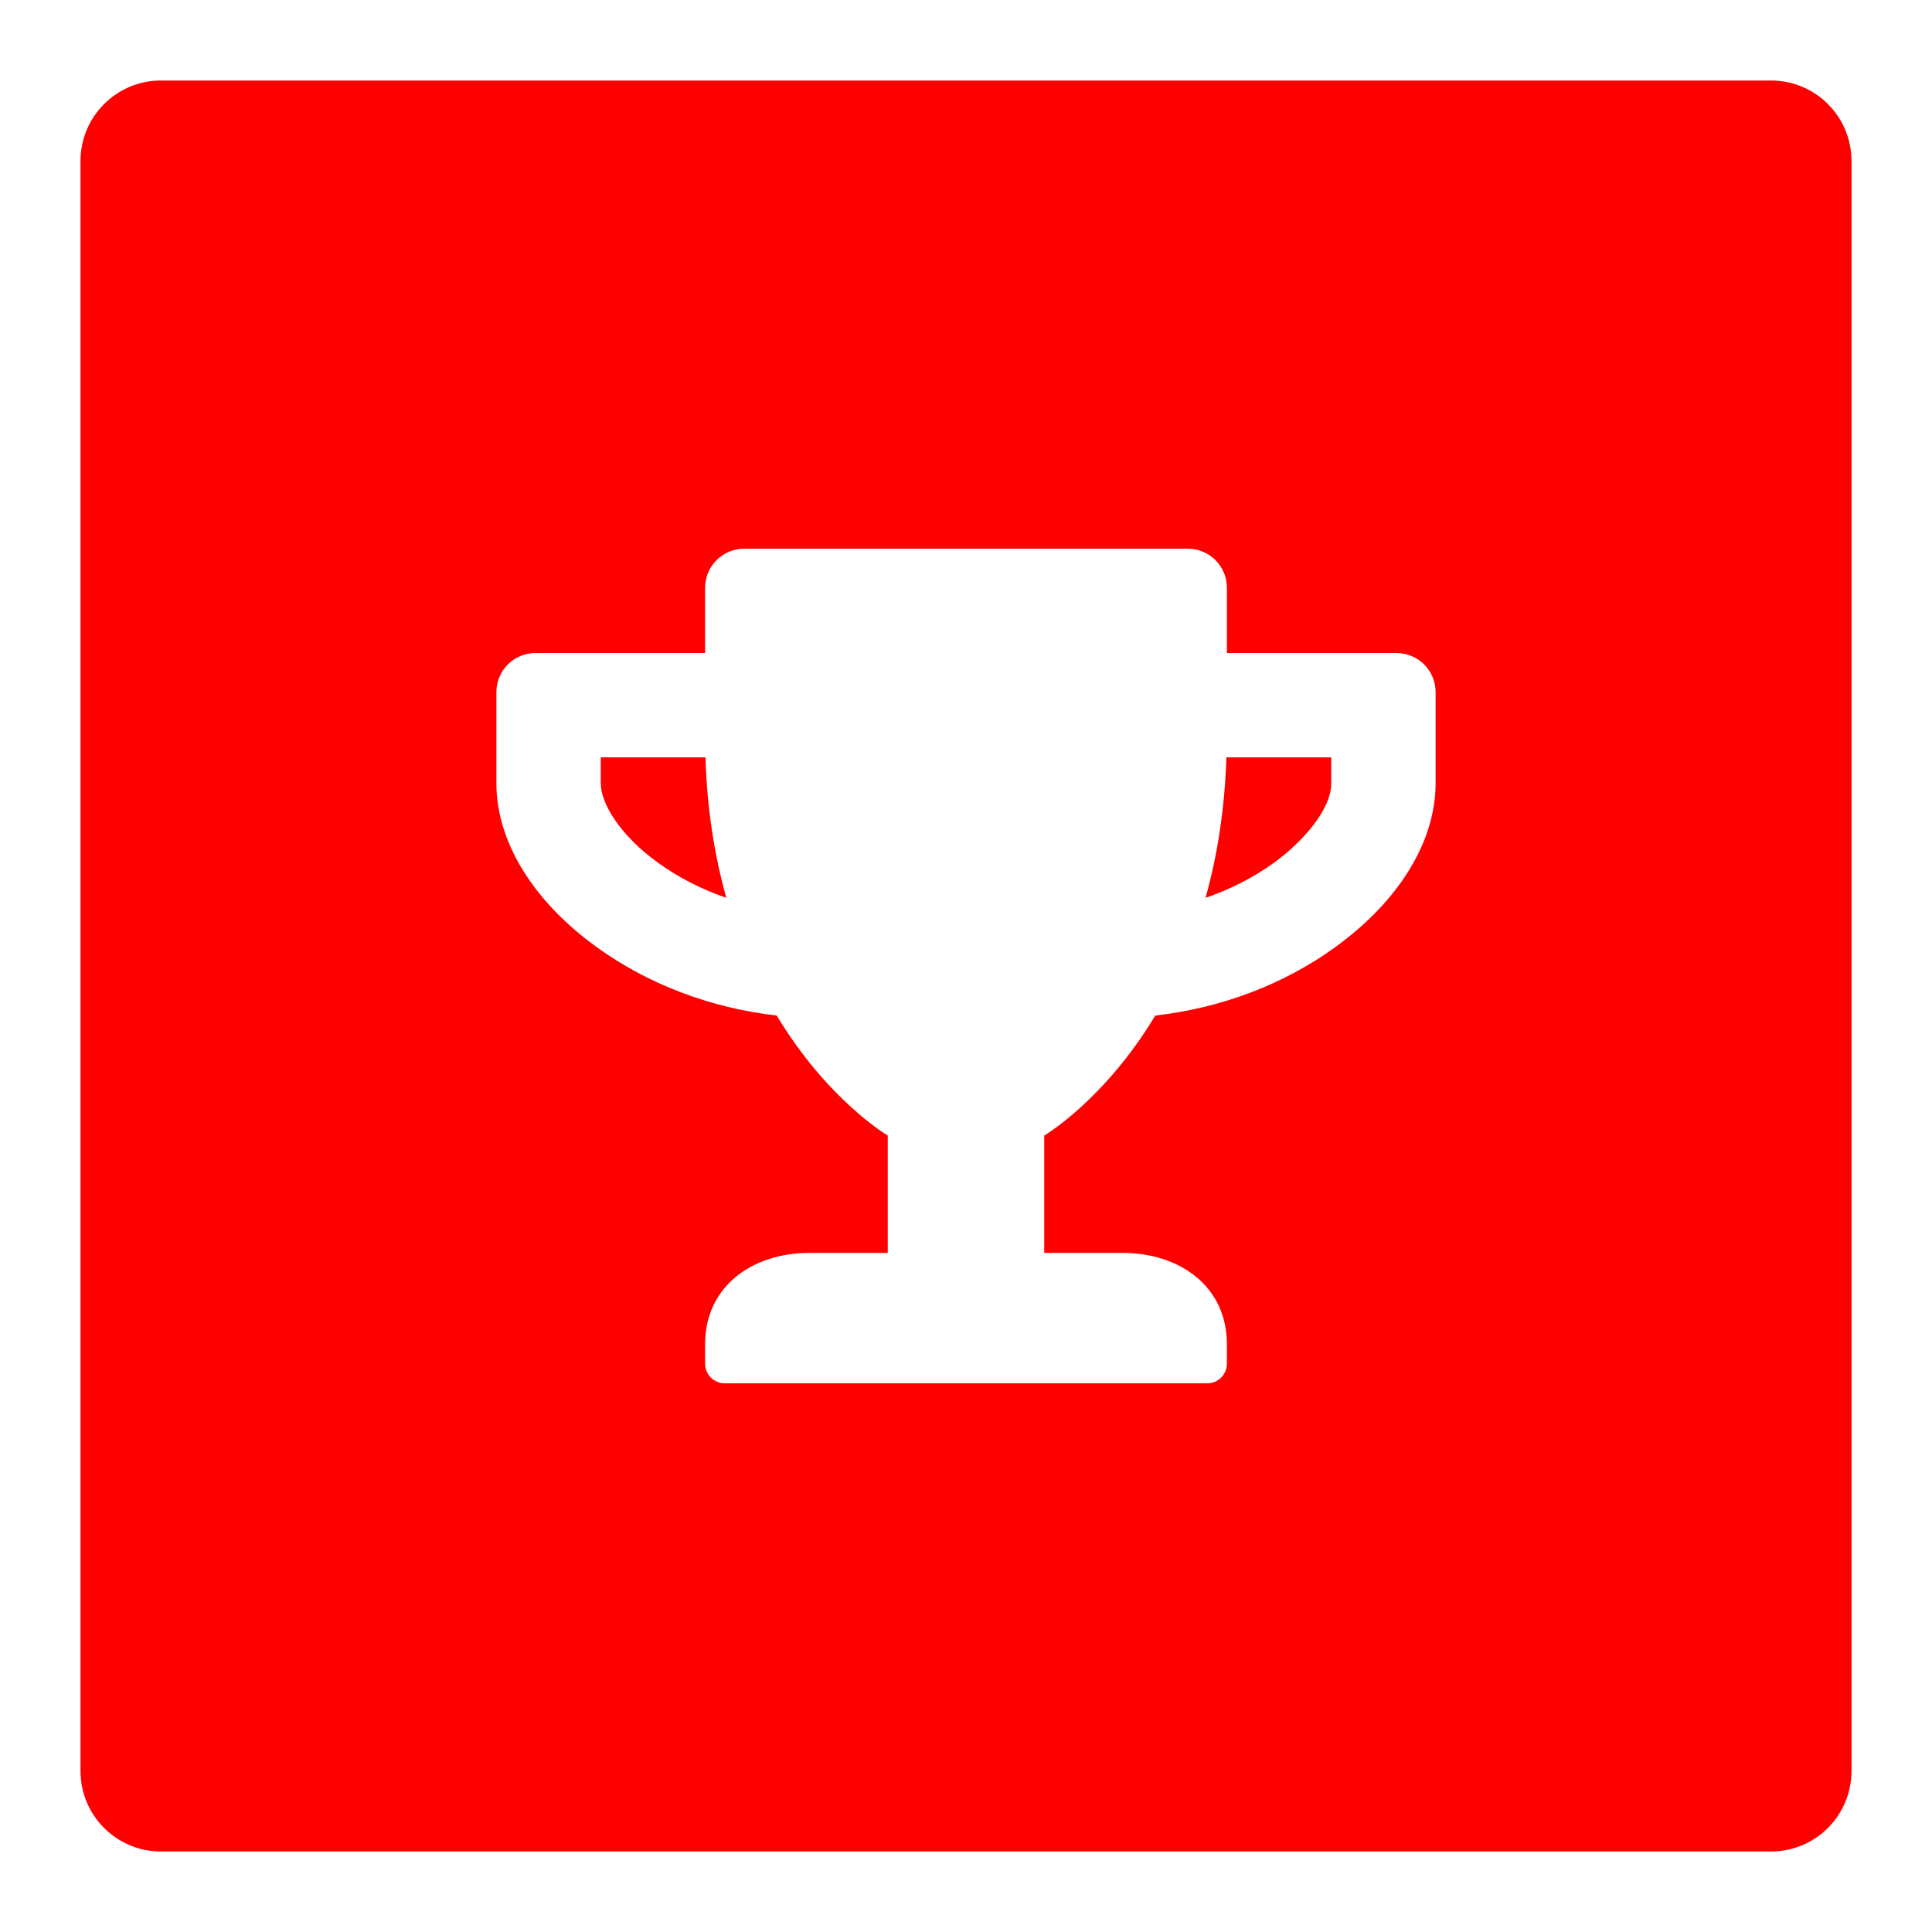
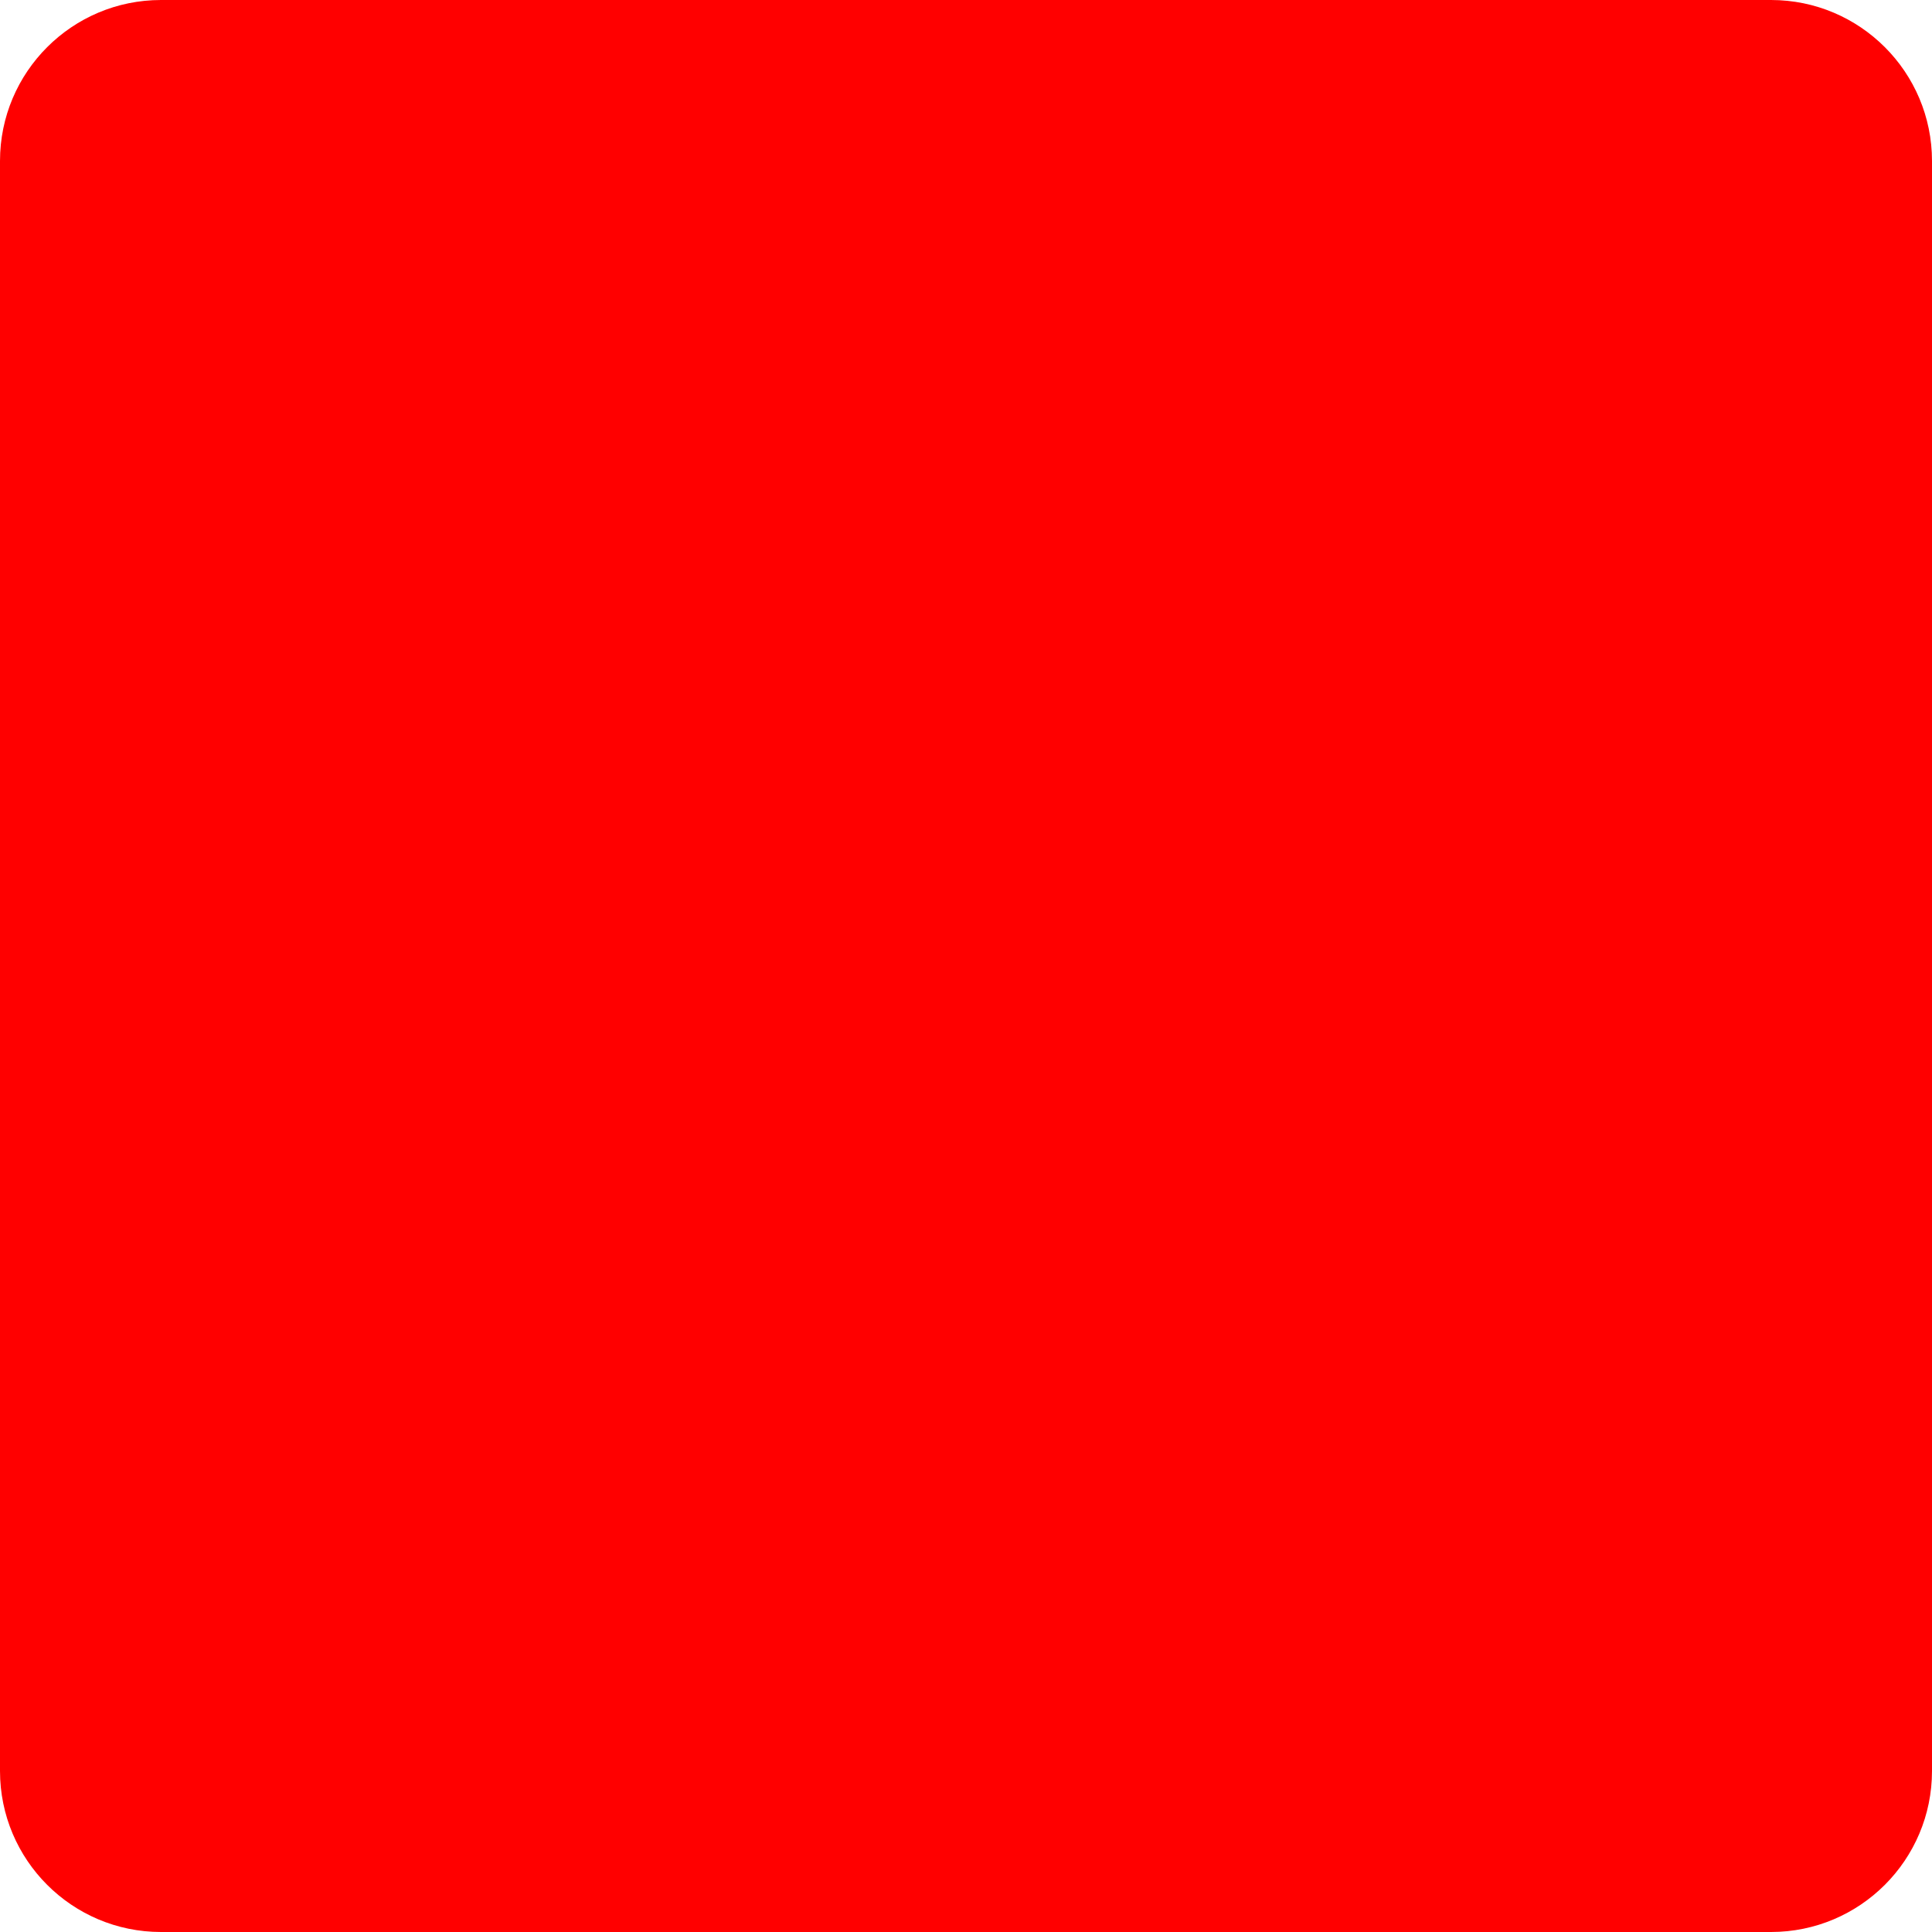
<svg xmlns="http://www.w3.org/2000/svg" width="48" height="48" viewBox="0 0 48 48" fill="none">
-   <path d="M0 4C0 1.791 1.791 0 4 0H44C46.209 0 48 1.791 48 4V44C48 46.209 46.209 48 44 48H4C1.791 48 0 46.209 0 44V4Z" fill="none" />
+   <path d="M0 4C0 1.791 1.791 0 4 0H44C46.209 0 48 1.791 48 4V44C48 46.209 46.209 48 44 48H4C1.791 48 0 46.209 0 44V4Z" fill="#FF0000" />
  <path d="M14.926 19.464C14.926 19.934 15.367 20.728 16.356 21.44C16.862 21.805 17.433 22.096 18.045 22.307C17.762 21.295 17.567 20.136 17.527 18.816H14.926V19.464Z" fill="#FF0000" />
  <path d="M31.644 21.44C32.357 20.926 33.074 20.116 33.074 19.464V18.816H30.469C30.429 20.136 30.234 21.295 29.951 22.307C30.562 22.096 31.138 21.805 31.644 21.44Z" fill="#FF0000" />
  <path fill-rule="evenodd" clip-rule="evenodd" d="M4 2C2.895 2 2 2.895 2 4V44C2 45.105 2.895 46 4 46H44C45.105 46 46 45.105 46 44V4C46 2.895 45.105 2 44 2H4ZM30.482 16.224H34.694C35.233 16.224 35.667 16.657 35.667 17.196V19.464C35.667 20.91 34.751 22.396 33.159 23.542C31.887 24.462 30.336 25.045 28.703 25.231C27.431 27.341 25.944 28.212 25.944 28.212V31.128H27.889C29.319 31.128 30.482 31.966 30.482 33.396V33.882C30.482 34.149 30.263 34.368 29.995 34.368H18.005C17.737 34.368 17.518 34.149 17.518 33.882V33.396C17.518 31.966 18.681 31.128 20.111 31.128H22.056V28.212C22.056 28.212 20.569 27.341 19.297 25.231C17.668 25.045 16.117 24.462 14.841 23.542C13.245 22.396 12.333 20.91 12.333 19.464V17.196C12.333 16.657 12.767 16.224 13.306 16.224H17.518V14.604C17.518 14.066 17.952 13.632 18.491 13.632H29.509C30.048 13.632 30.482 14.066 30.482 14.604V16.224Z" fill="#FF0000" />
</svg>
